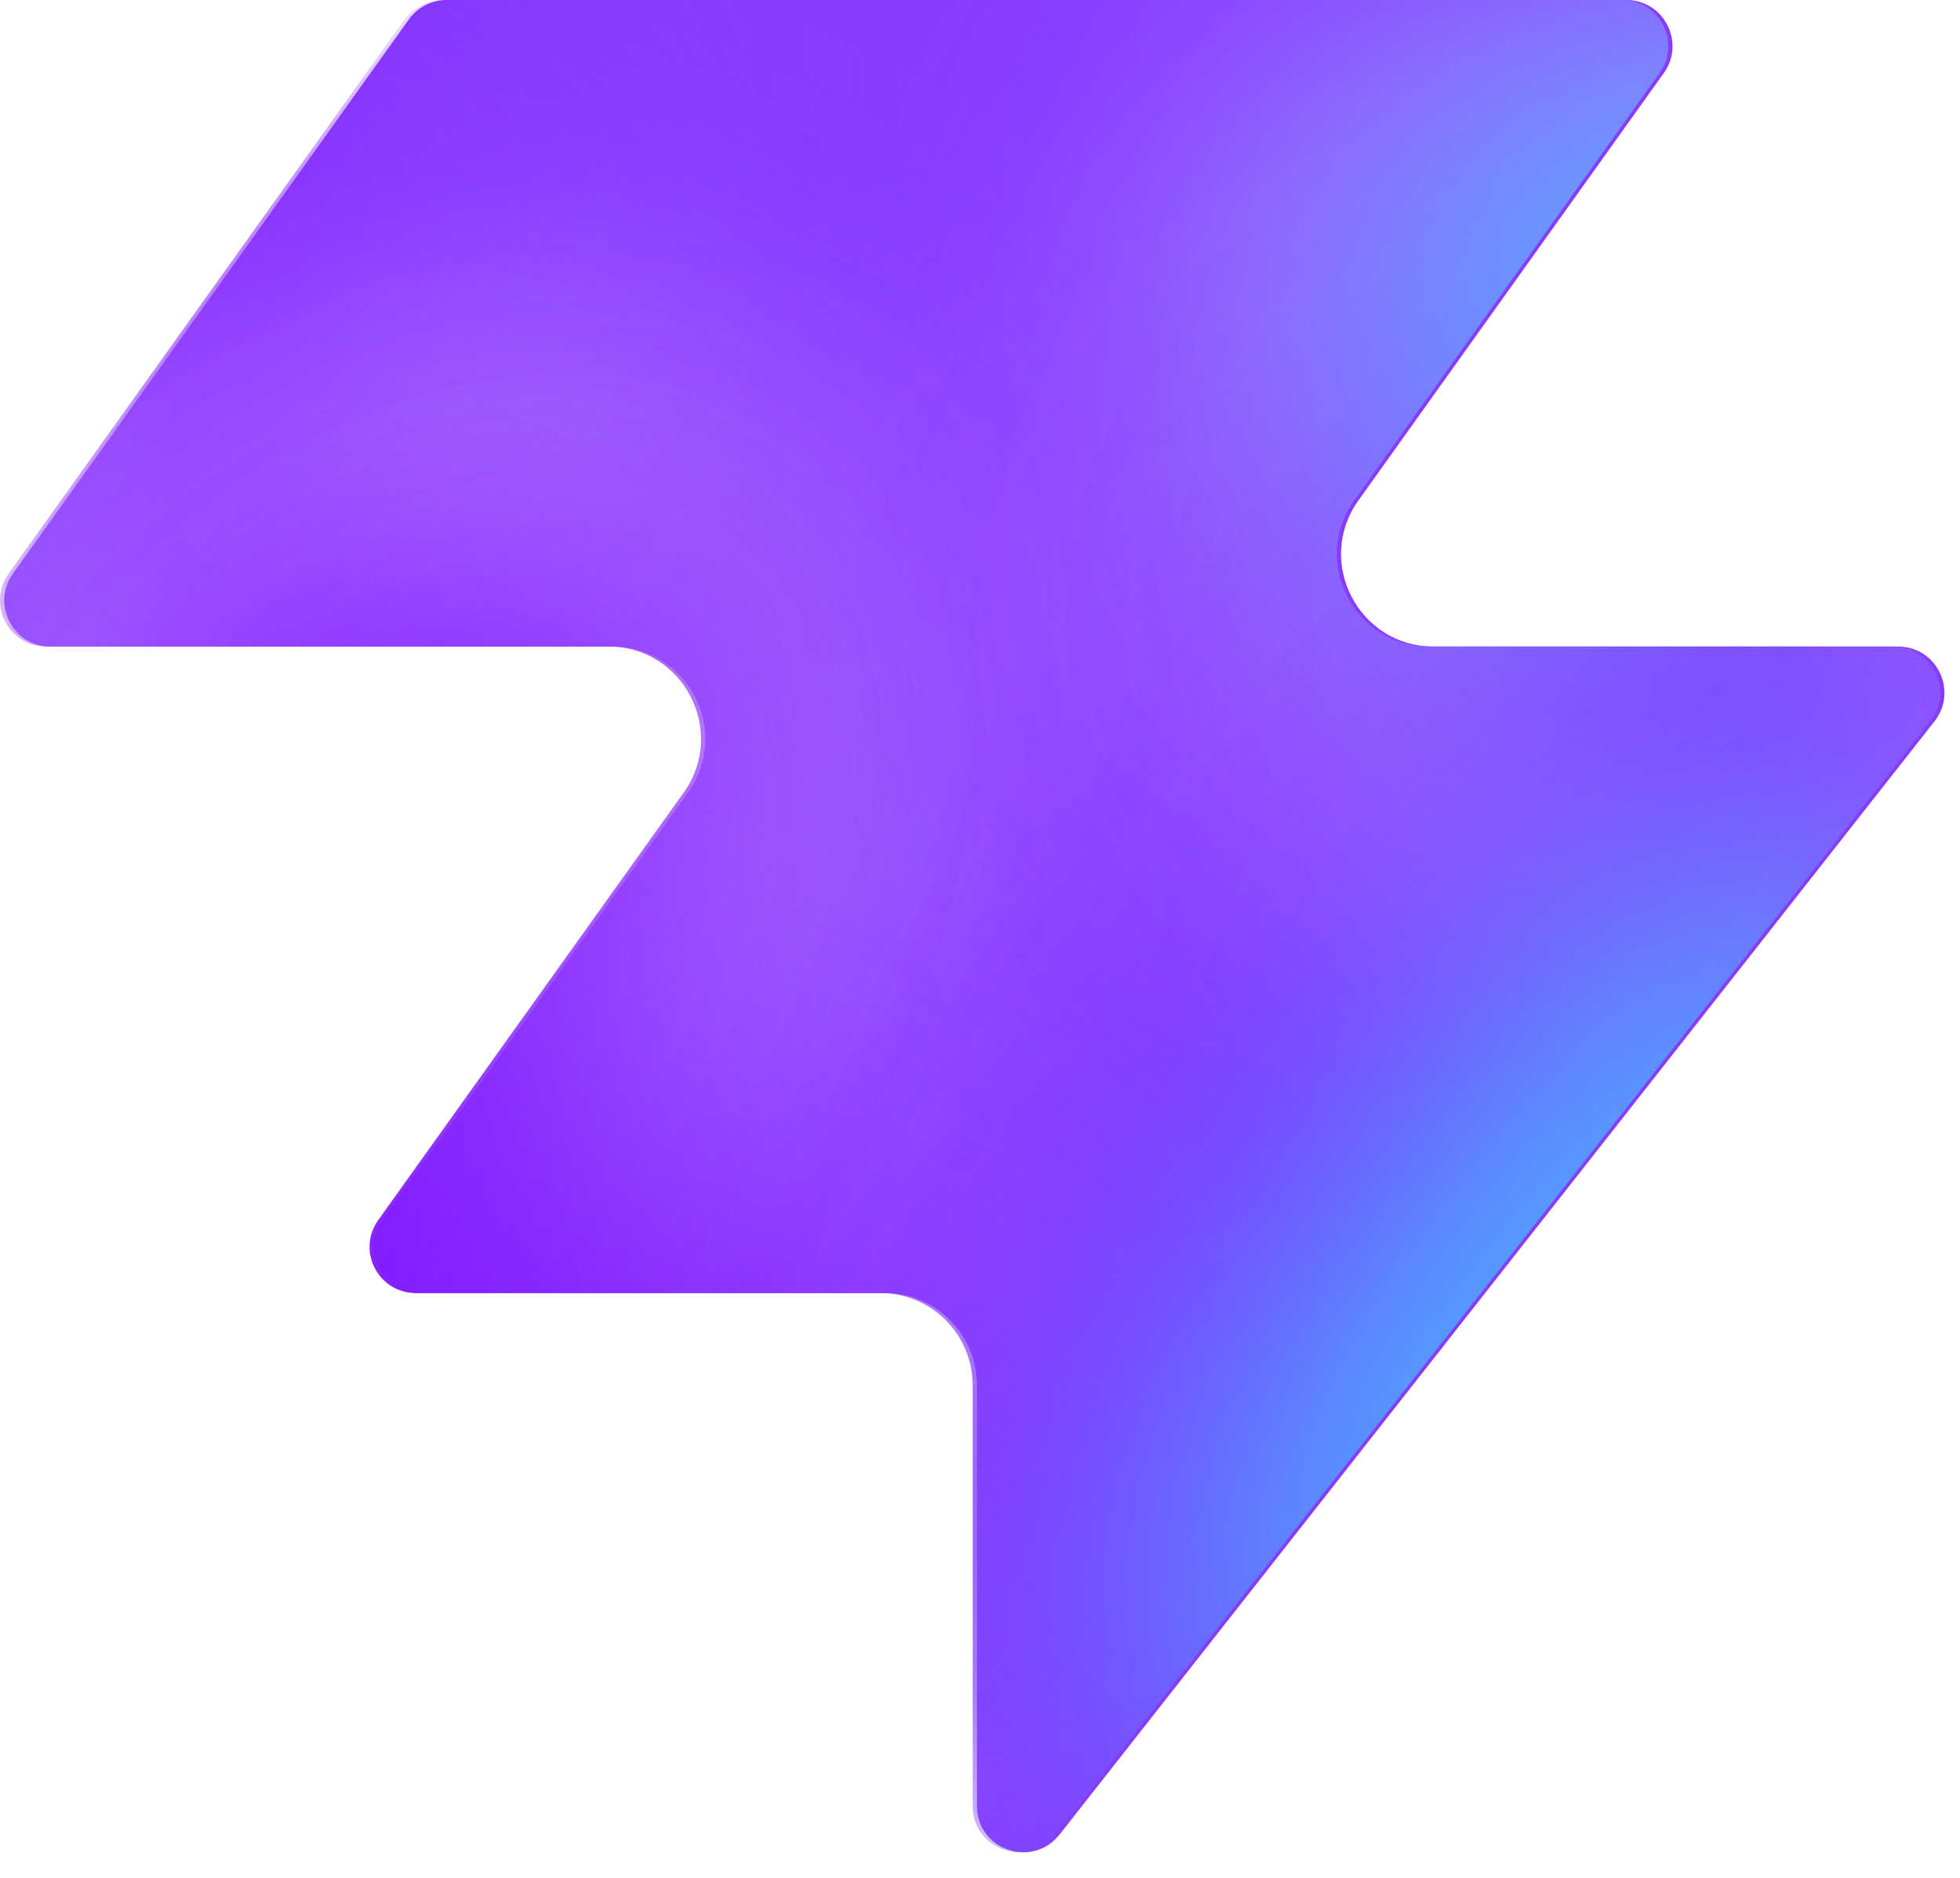
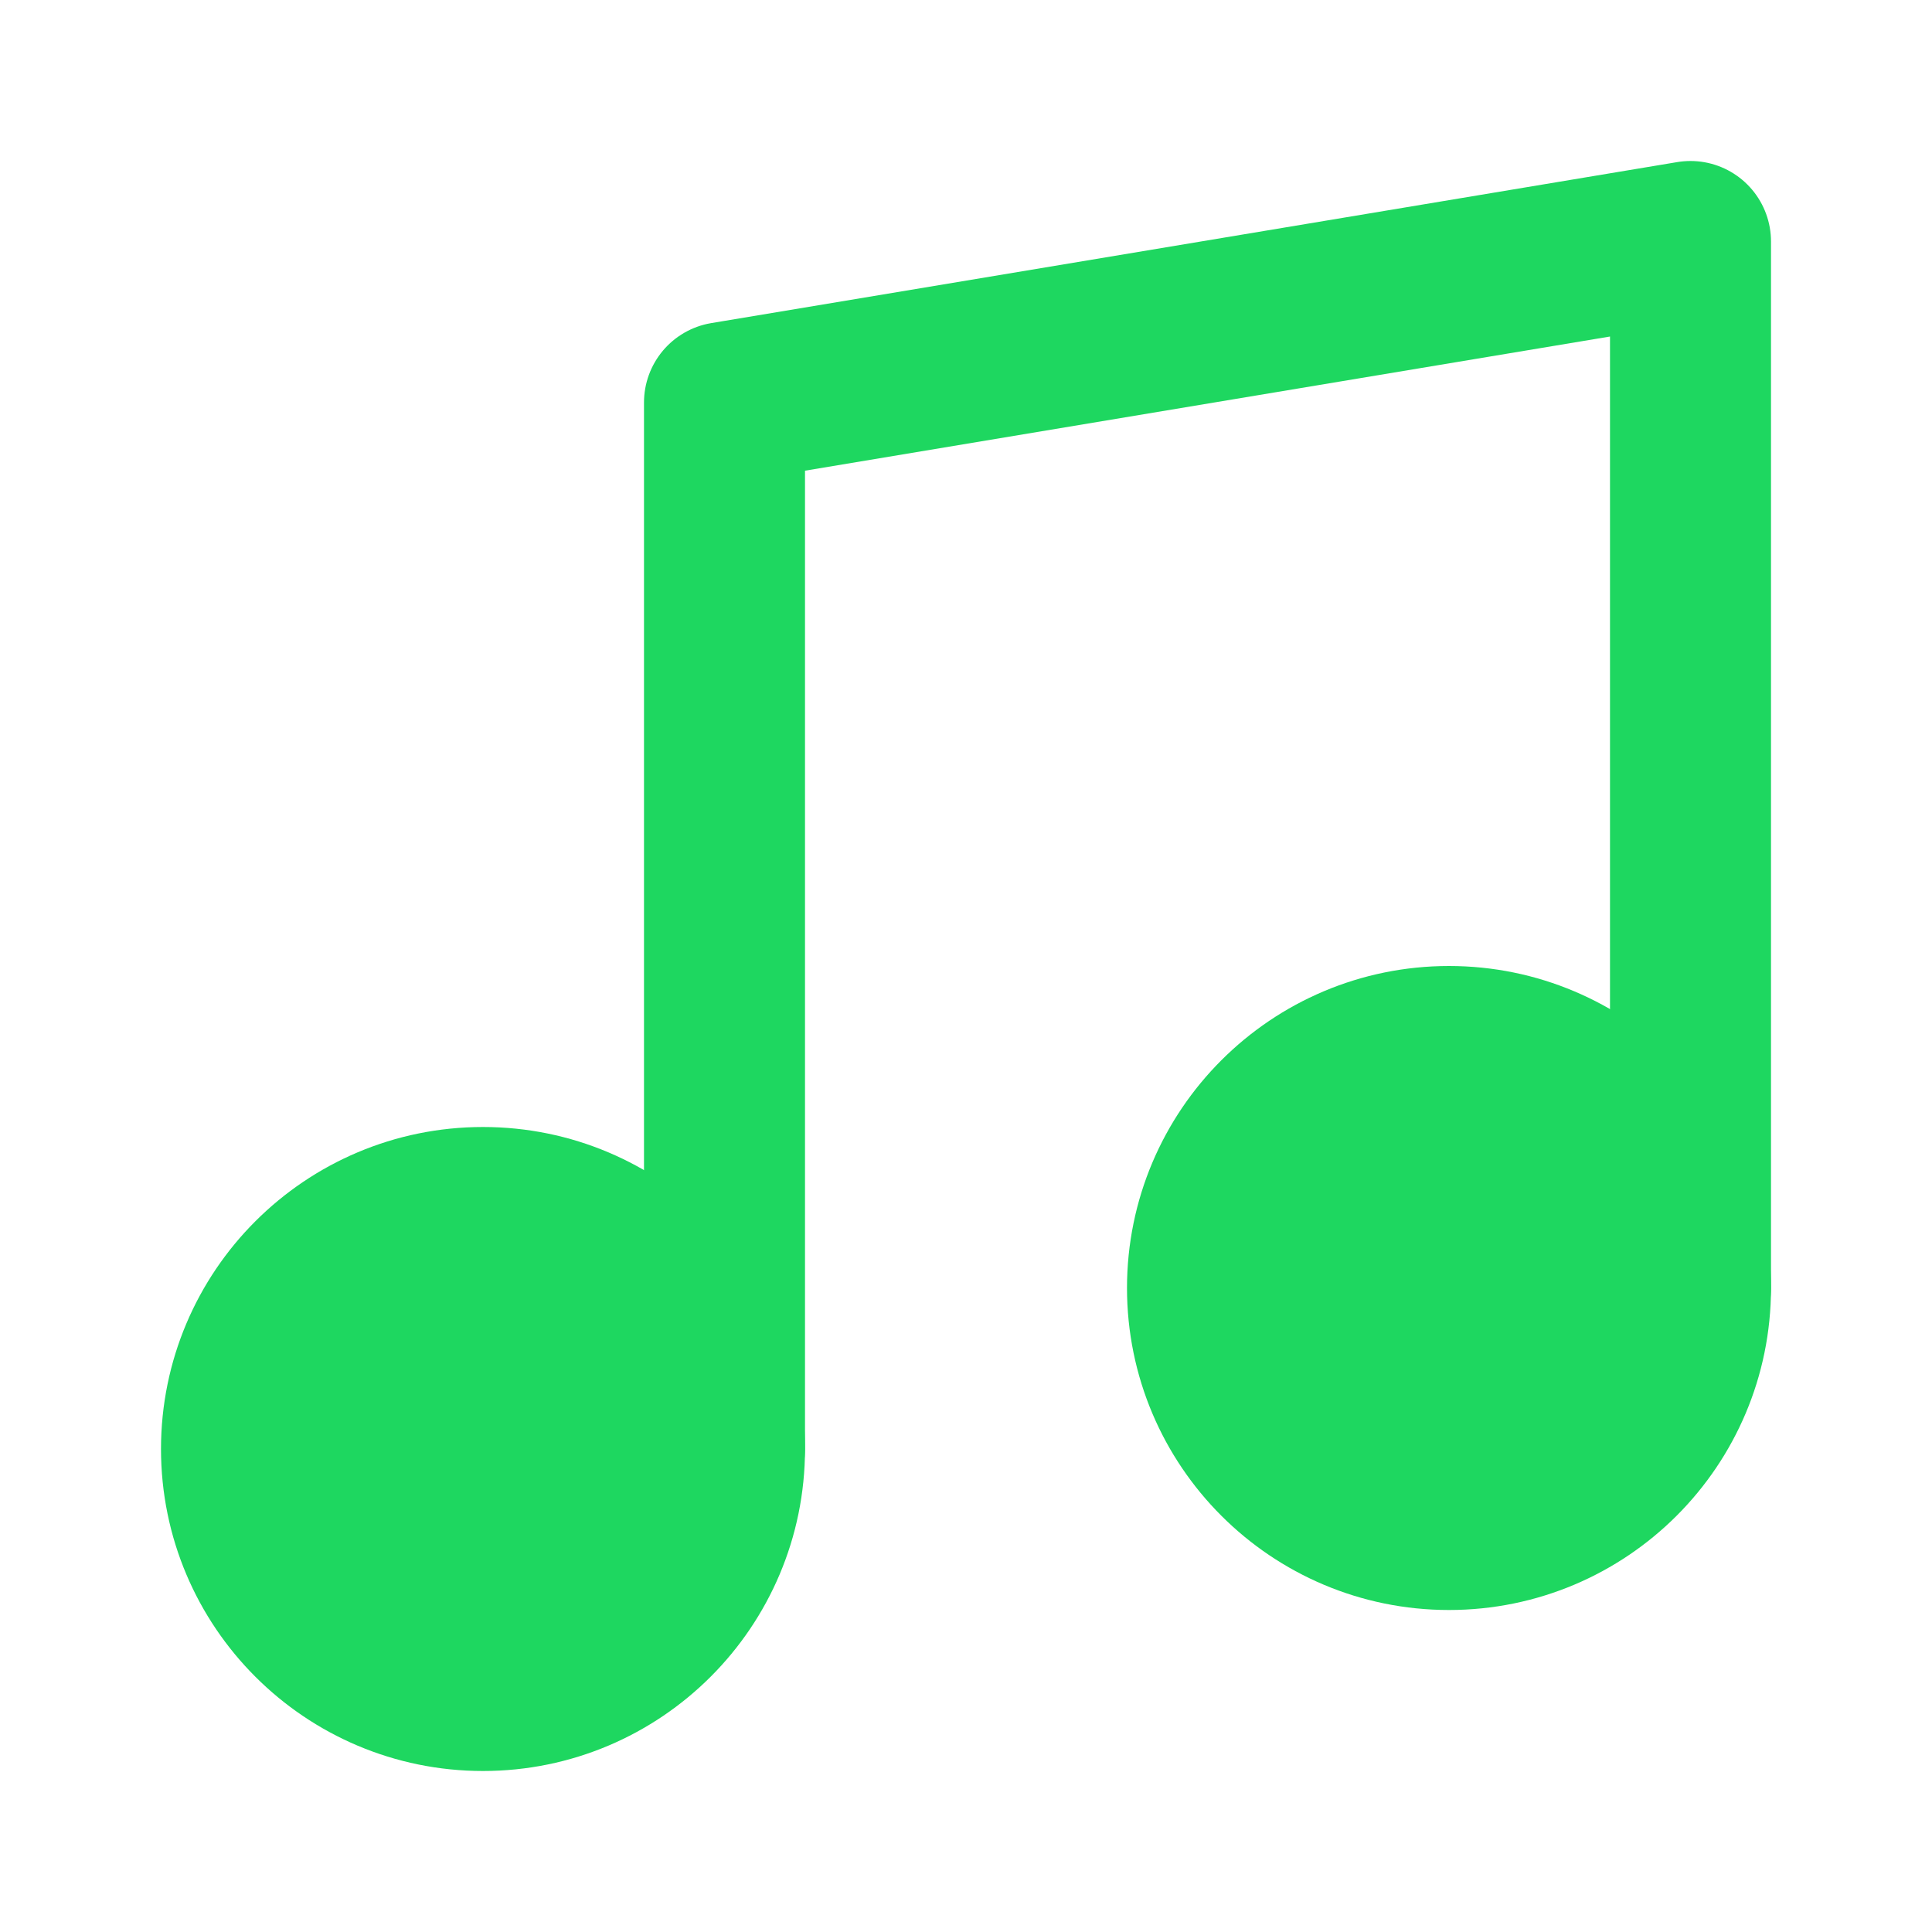
- <svg xmlns="http://www.w3.org/2000/svg" width="48" height="46" fill="none" viewBox="0 0 48 46">
-   <path fill="#863bff" d="M25.946 44.938c-.664.845-2.021.375-2.021-.698V33.937a2.26 2.26 0 0 0-2.262-2.262H10.287c-.92 0-1.456-1.04-.92-1.788l7.48-10.471c1.07-1.497 0-3.578-1.842-3.578H1.237c-.92 0-1.456-1.04-.92-1.788L10.013.474c.214-.297.556-.474.92-.474h28.894c.92 0 1.456 1.04.92 1.788l-7.48 10.471c-1.07 1.498 0 3.579 1.842 3.579h11.377c.943 0 1.473 1.088.89 1.83L25.947 44.94z" style="fill:#863bff;fill:color(display-p3 .525 .23 1);fill-opacity:1" />
-   <mask id="a" width="48" height="46" x="0" y="0" maskUnits="userSpaceOnUse" style="mask-type:alpha">
-     <path fill="#000" d="M25.842 44.938c-.664.844-2.021.375-2.021-.698V33.937a2.26 2.26 0 0 0-2.262-2.262H10.183c-.92 0-1.456-1.04-.92-1.788l7.48-10.471c1.07-1.498 0-3.579-1.842-3.579H1.133c-.92 0-1.456-1.04-.92-1.787L9.91.473c.214-.297.556-.474.92-.474h28.894c.92 0 1.456 1.04.92 1.788l-7.48 10.471c-1.07 1.498 0 3.578 1.842 3.578h11.377c.943 0 1.473 1.088.89 1.832L25.843 44.94z" style="fill:#000;fill-opacity:1" />
-   </mask>
-   <g mask="url(#a)">
-     <g filter="url(#b)">
-       <ellipse cx="5.508" cy="14.704" fill="#ede6ff" rx="5.508" ry="14.704" style="fill:#ede6ff;fill:color(display-p3 .927 .903 1);fill-opacity:1" transform="matrix(.00324 1 1 -.00324 -4.47 31.516)" />
-     </g>
-     <g filter="url(#c)">
-       <ellipse cx="10.399" cy="29.851" fill="#ede6ff" rx="10.399" ry="29.851" style="fill:#ede6ff;fill:color(display-p3 .927 .903 1);fill-opacity:1" transform="matrix(.00324 1 1 -.00324 -39.328 7.883)" />
-     </g>
-     <g filter="url(#d)">
-       <ellipse cx="5.508" cy="30.487" fill="#7e14ff" rx="5.508" ry="30.487" style="fill:#7e14ff;fill:color(display-p3 .492 .077 1);fill-opacity:1" transform="rotate(89.814 -25.913 -14.639)scale(1 -1)" />
-     </g>
-     <g filter="url(#e)">
-       <ellipse cx="5.508" cy="30.599" fill="#7e14ff" rx="5.508" ry="30.599" style="fill:#7e14ff;fill:color(display-p3 .492 .077 1);fill-opacity:1" transform="rotate(89.814 -32.644 -3.334)scale(1 -1)" />
-     </g>
-     <g filter="url(#f)">
-       <ellipse cx="5.508" cy="30.599" fill="#7e14ff" rx="5.508" ry="30.599" style="fill:#7e14ff;fill:color(display-p3 .492 .077 1);fill-opacity:1" transform="matrix(.00324 1 1 -.00324 -34.34 30.47)" />
-     </g>
-     <g filter="url(#g)">
-       <ellipse cx="14.072" cy="22.078" fill="#ede6ff" rx="14.072" ry="22.078" style="fill:#ede6ff;fill:color(display-p3 .927 .903 1);fill-opacity:1" transform="rotate(93.35 24.506 48.493)scale(-1 1)" />
-     </g>
-     <g filter="url(#h)">
-       <ellipse cx="3.47" cy="21.501" fill="#7e14ff" rx="3.47" ry="21.501" style="fill:#7e14ff;fill:color(display-p3 .492 .077 1);fill-opacity:1" transform="rotate(89.009 28.708 47.59)scale(-1 1)" />
-     </g>
-     <g filter="url(#i)">
-       <ellipse cx="3.47" cy="21.501" fill="#7e14ff" rx="3.47" ry="21.501" style="fill:#7e14ff;fill:color(display-p3 .492 .077 1);fill-opacity:1" transform="rotate(89.009 28.708 47.59)scale(-1 1)" />
-     </g>
-     <g filter="url(#j)">
-       <ellipse cx=".387" cy="8.972" fill="#7e14ff" rx="4.407" ry="29.108" style="fill:#7e14ff;fill:color(display-p3 .492 .077 1);fill-opacity:1" transform="rotate(39.51 .387 8.972)" />
-     </g>
-     <g filter="url(#k)">
-       <ellipse cx="47.523" cy="-6.092" fill="#7e14ff" rx="4.407" ry="29.108" style="fill:#7e14ff;fill:color(display-p3 .492 .077 1);fill-opacity:1" transform="rotate(37.892 47.523 -6.092)" />
-     </g>
-     <g filter="url(#l)">
-       <ellipse cx="41.412" cy="6.333" fill="#47bfff" rx="5.971" ry="9.665" style="fill:#47bfff;fill:color(display-p3 .28 .748 1);fill-opacity:1" transform="rotate(37.892 41.412 6.333)" />
-     </g>
-     <g filter="url(#m)">
-       <ellipse cx="-1.879" cy="38.332" fill="#7e14ff" rx="4.407" ry="29.108" style="fill:#7e14ff;fill:color(display-p3 .492 .077 1);fill-opacity:1" transform="rotate(37.892 -1.88 38.332)" />
-     </g>
-     <g filter="url(#n)">
-       <ellipse cx="-1.879" cy="38.332" fill="#7e14ff" rx="4.407" ry="29.108" style="fill:#7e14ff;fill:color(display-p3 .492 .077 1);fill-opacity:1" transform="rotate(37.892 -1.88 38.332)" />
-     </g>
-     <g filter="url(#o)">
-       <ellipse cx="35.651" cy="29.907" fill="#7e14ff" rx="4.407" ry="29.108" style="fill:#7e14ff;fill:color(display-p3 .492 .077 1);fill-opacity:1" transform="rotate(37.892 35.651 29.907)" />
-     </g>
-     <g filter="url(#p)">
-       <ellipse cx="38.418" cy="32.4" fill="#47bfff" rx="5.971" ry="15.297" style="fill:#47bfff;fill:color(display-p3 .28 .748 1);fill-opacity:1" transform="rotate(37.892 38.418 32.4)" />
-     </g>
-   </g>
-   <defs>
-     <filter id="b" width="60.045" height="41.654" x="-19.77" y="16.149" color-interpolation-filters="sRGB" filterUnits="userSpaceOnUse">
-       <feFlood flood-opacity="0" result="BackgroundImageFix" />
-       <feBlend in="SourceGraphic" in2="BackgroundImageFix" result="shape" />
-       <feGaussianBlur result="effect1_foregroundBlur_2002_17158" stdDeviation="7.659" />
-     </filter>
-     <filter id="c" width="90.34" height="51.437" x="-54.613" y="-7.533" color-interpolation-filters="sRGB" filterUnits="userSpaceOnUse">
-       <feFlood flood-opacity="0" result="BackgroundImageFix" />
-       <feBlend in="SourceGraphic" in2="BackgroundImageFix" result="shape" />
-       <feGaussianBlur result="effect1_foregroundBlur_2002_17158" stdDeviation="7.659" />
-     </filter>
-     <filter id="d" width="79.355" height="29.4" x="-49.64" y="2.03" color-interpolation-filters="sRGB" filterUnits="userSpaceOnUse">
-       <feFlood flood-opacity="0" result="BackgroundImageFix" />
-       <feBlend in="SourceGraphic" in2="BackgroundImageFix" result="shape" />
-       <feGaussianBlur result="effect1_foregroundBlur_2002_17158" stdDeviation="4.596" />
-     </filter>
-     <filter id="e" width="79.579" height="29.4" x="-45.045" y="20.029" color-interpolation-filters="sRGB" filterUnits="userSpaceOnUse">
-       <feFlood flood-opacity="0" result="BackgroundImageFix" />
-       <feBlend in="SourceGraphic" in2="BackgroundImageFix" result="shape" />
-       <feGaussianBlur result="effect1_foregroundBlur_2002_17158" stdDeviation="4.596" />
-     </filter>
-     <filter id="f" width="79.579" height="29.4" x="-43.513" y="21.178" color-interpolation-filters="sRGB" filterUnits="userSpaceOnUse">
-       <feFlood flood-opacity="0" result="BackgroundImageFix" />
-       <feBlend in="SourceGraphic" in2="BackgroundImageFix" result="shape" />
-       <feGaussianBlur result="effect1_foregroundBlur_2002_17158" stdDeviation="4.596" />
-     </filter>
-     <filter id="g" width="74.749" height="58.852" x="15.756" y="-17.901" color-interpolation-filters="sRGB" filterUnits="userSpaceOnUse">
-       <feFlood flood-opacity="0" result="BackgroundImageFix" />
-       <feBlend in="SourceGraphic" in2="BackgroundImageFix" result="shape" />
-       <feGaussianBlur result="effect1_foregroundBlur_2002_17158" stdDeviation="7.659" />
-     </filter>
-     <filter id="h" width="61.377" height="25.362" x="23.548" y="2.284" color-interpolation-filters="sRGB" filterUnits="userSpaceOnUse">
-       <feFlood flood-opacity="0" result="BackgroundImageFix" />
-       <feBlend in="SourceGraphic" in2="BackgroundImageFix" result="shape" />
-       <feGaussianBlur result="effect1_foregroundBlur_2002_17158" stdDeviation="4.596" />
-     </filter>
-     <filter id="i" width="61.377" height="25.362" x="23.548" y="2.284" color-interpolation-filters="sRGB" filterUnits="userSpaceOnUse">
-       <feFlood flood-opacity="0" result="BackgroundImageFix" />
-       <feBlend in="SourceGraphic" in2="BackgroundImageFix" result="shape" />
-       <feGaussianBlur result="effect1_foregroundBlur_2002_17158" stdDeviation="4.596" />
-     </filter>
-     <filter id="j" width="56.045" height="63.649" x="-27.636" y="-22.853" color-interpolation-filters="sRGB" filterUnits="userSpaceOnUse">
-       <feFlood flood-opacity="0" result="BackgroundImageFix" />
-       <feBlend in="SourceGraphic" in2="BackgroundImageFix" result="shape" />
-       <feGaussianBlur result="effect1_foregroundBlur_2002_17158" stdDeviation="4.596" />
-     </filter>
-     <filter id="k" width="54.814" height="64.646" x="20.116" y="-38.415" color-interpolation-filters="sRGB" filterUnits="userSpaceOnUse">
-       <feFlood flood-opacity="0" result="BackgroundImageFix" />
-       <feBlend in="SourceGraphic" in2="BackgroundImageFix" result="shape" />
-       <feGaussianBlur result="effect1_foregroundBlur_2002_17158" stdDeviation="4.596" />
-     </filter>
-     <filter id="l" width="33.541" height="35.313" x="24.641" y="-11.323" color-interpolation-filters="sRGB" filterUnits="userSpaceOnUse">
-       <feFlood flood-opacity="0" result="BackgroundImageFix" />
-       <feBlend in="SourceGraphic" in2="BackgroundImageFix" result="shape" />
-       <feGaussianBlur result="effect1_foregroundBlur_2002_17158" stdDeviation="4.596" />
-     </filter>
-     <filter id="m" width="54.814" height="64.646" x="-29.286" y="6.009" color-interpolation-filters="sRGB" filterUnits="userSpaceOnUse">
-       <feFlood flood-opacity="0" result="BackgroundImageFix" />
-       <feBlend in="SourceGraphic" in2="BackgroundImageFix" result="shape" />
-       <feGaussianBlur result="effect1_foregroundBlur_2002_17158" stdDeviation="4.596" />
-     </filter>
-     <filter id="n" width="54.814" height="64.646" x="-29.286" y="6.009" color-interpolation-filters="sRGB" filterUnits="userSpaceOnUse">
-       <feFlood flood-opacity="0" result="BackgroundImageFix" />
-       <feBlend in="SourceGraphic" in2="BackgroundImageFix" result="shape" />
-       <feGaussianBlur result="effect1_foregroundBlur_2002_17158" stdDeviation="4.596" />
-     </filter>
-     <filter id="o" width="54.814" height="64.646" x="8.244" y="-2.416" color-interpolation-filters="sRGB" filterUnits="userSpaceOnUse">
-       <feFlood flood-opacity="0" result="BackgroundImageFix" />
-       <feBlend in="SourceGraphic" in2="BackgroundImageFix" result="shape" />
-       <feGaussianBlur result="effect1_foregroundBlur_2002_17158" stdDeviation="4.596" />
-     </filter>
-     <filter id="p" width="39.409" height="43.623" x="18.713" y="10.588" color-interpolation-filters="sRGB" filterUnits="userSpaceOnUse">
-       <feFlood flood-opacity="0" result="BackgroundImageFix" />
-       <feBlend in="SourceGraphic" in2="BackgroundImageFix" result="shape" />
-       <feGaussianBlur result="effect1_foregroundBlur_2002_17158" stdDeviation="4.596" />
-     </filter>
-   </defs>
+ <svg xmlns="http://www.w3.org/2000/svg" viewBox="0 0 24 24" fill="none" stroke="#1ed760" stroke-width="2" stroke-linecap="round" stroke-linejoin="round">
+   <path d="M9 18V5l12-2v13" />
+   <circle cx="6" cy="18" r="3" fill="#1ed760" />
+   <circle cx="18" cy="16" r="3" fill="#1ed760" />
</svg>
